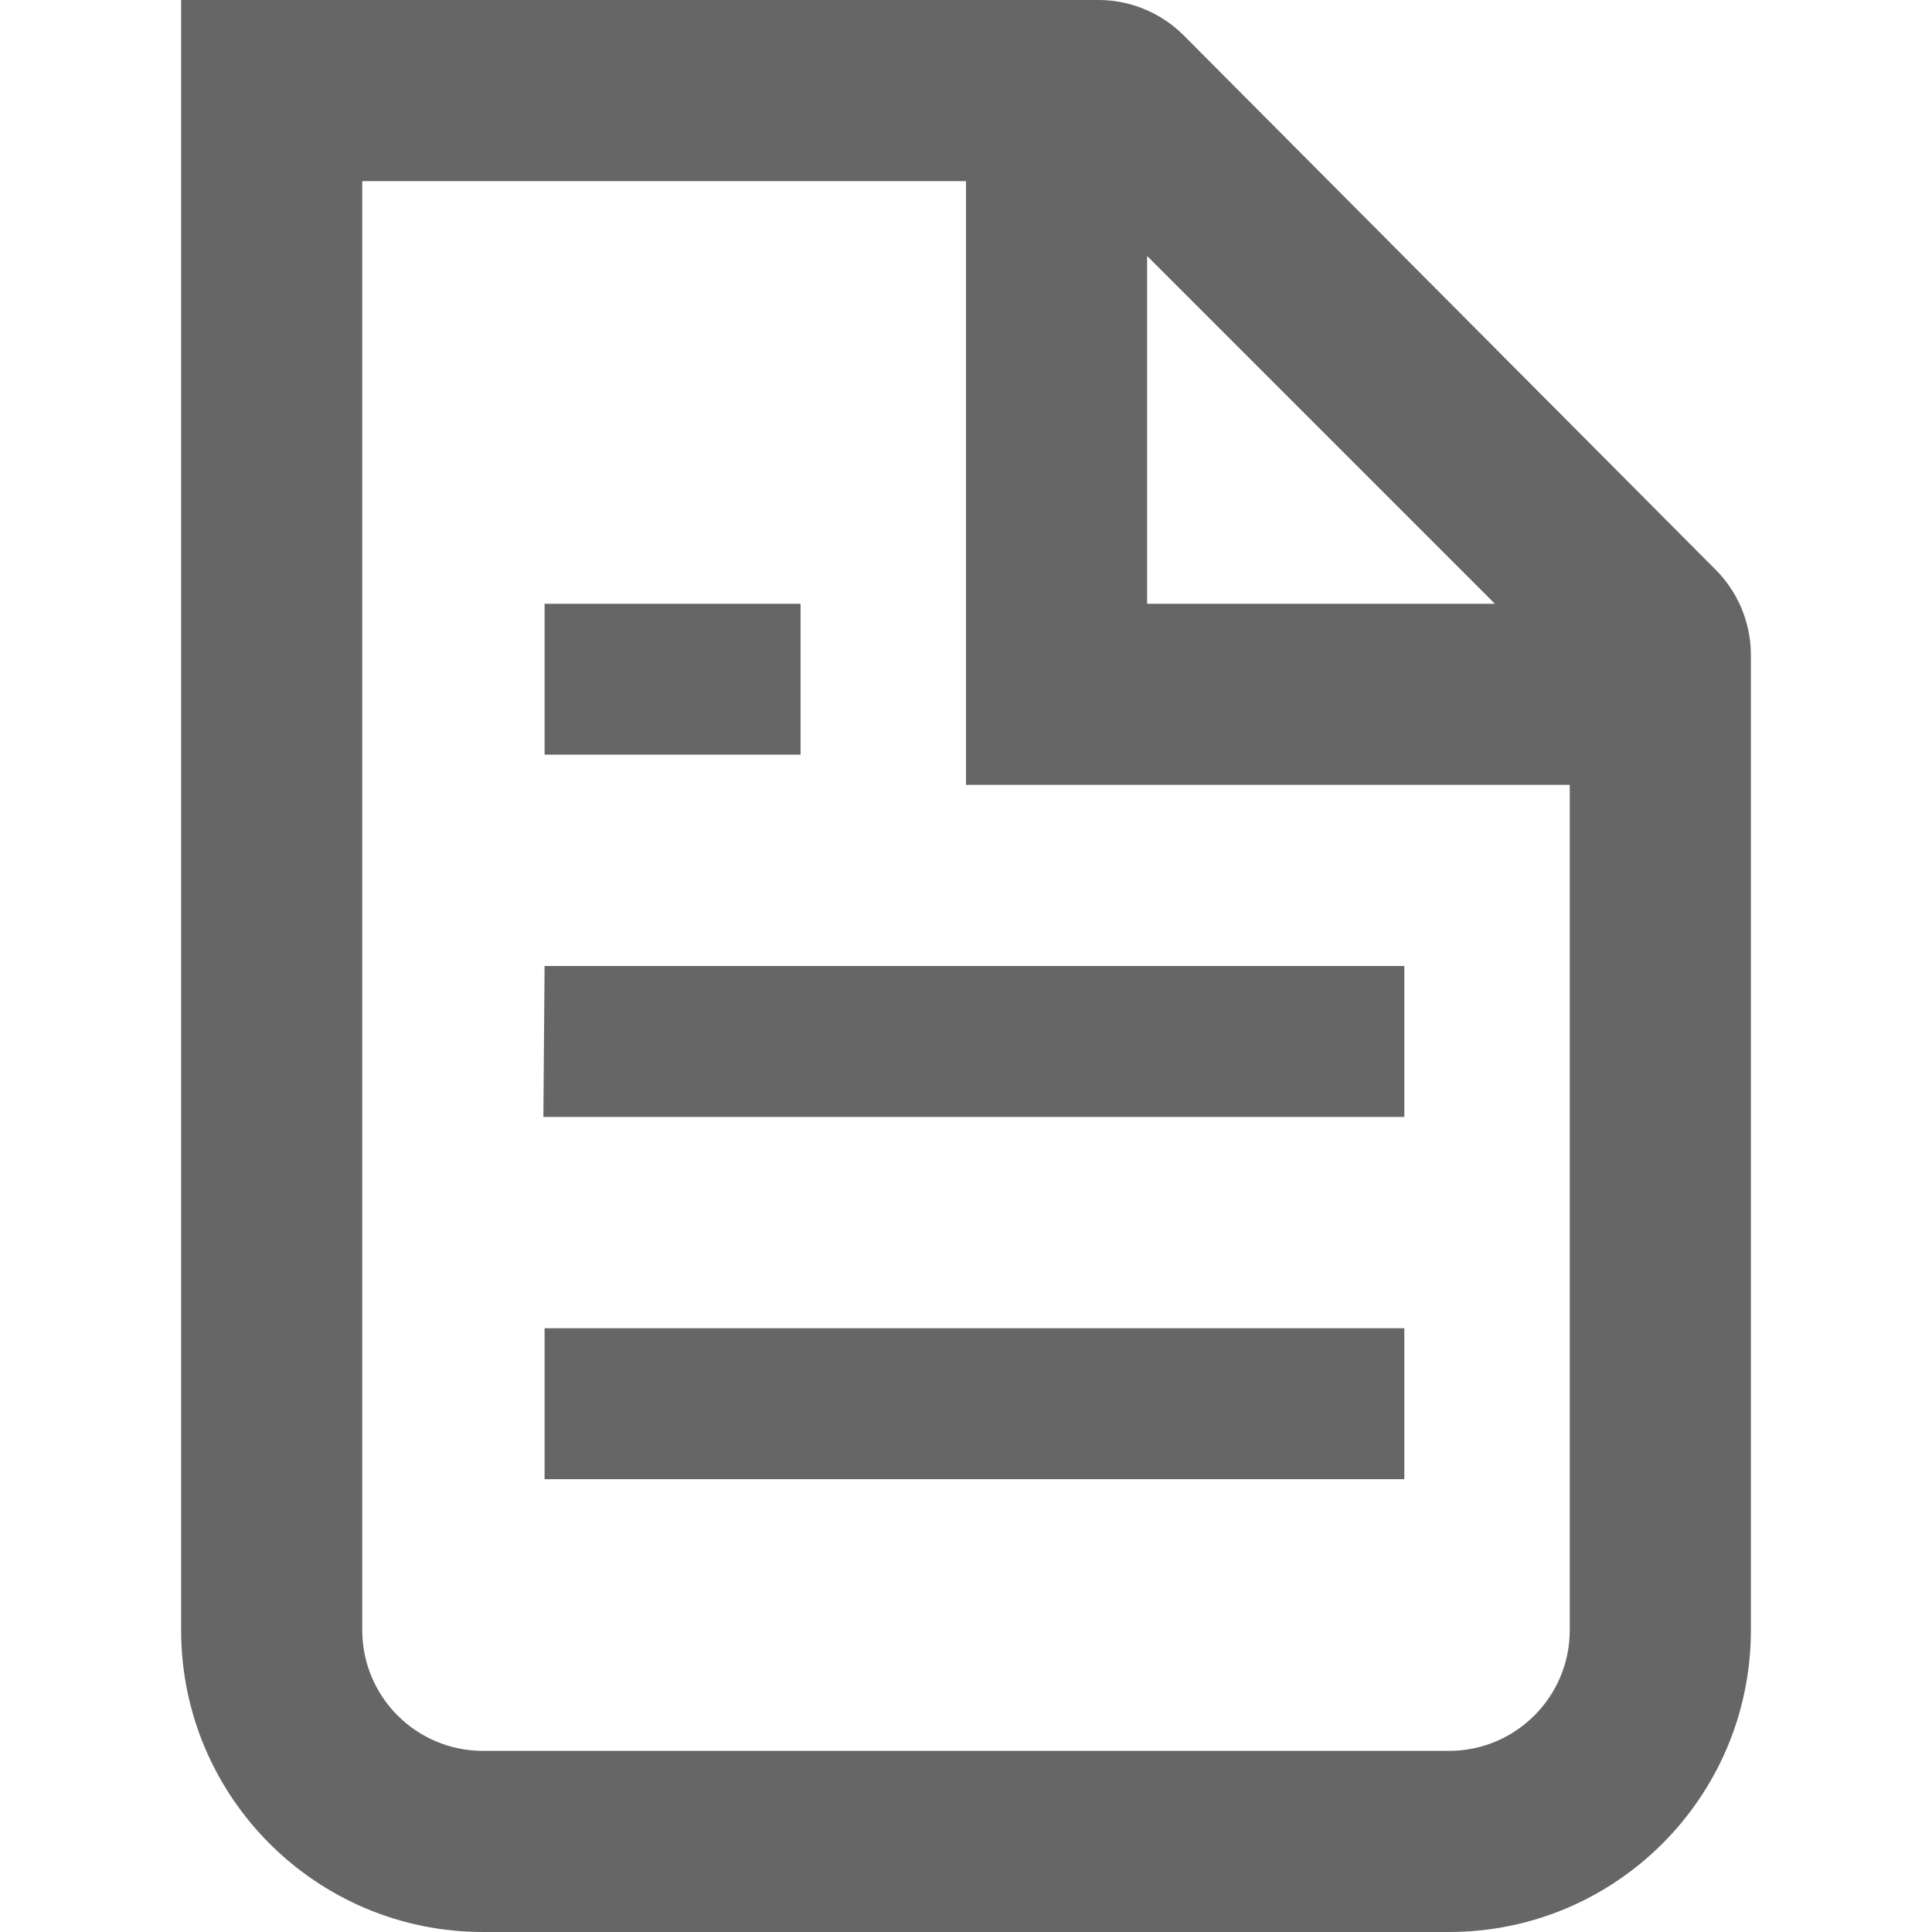
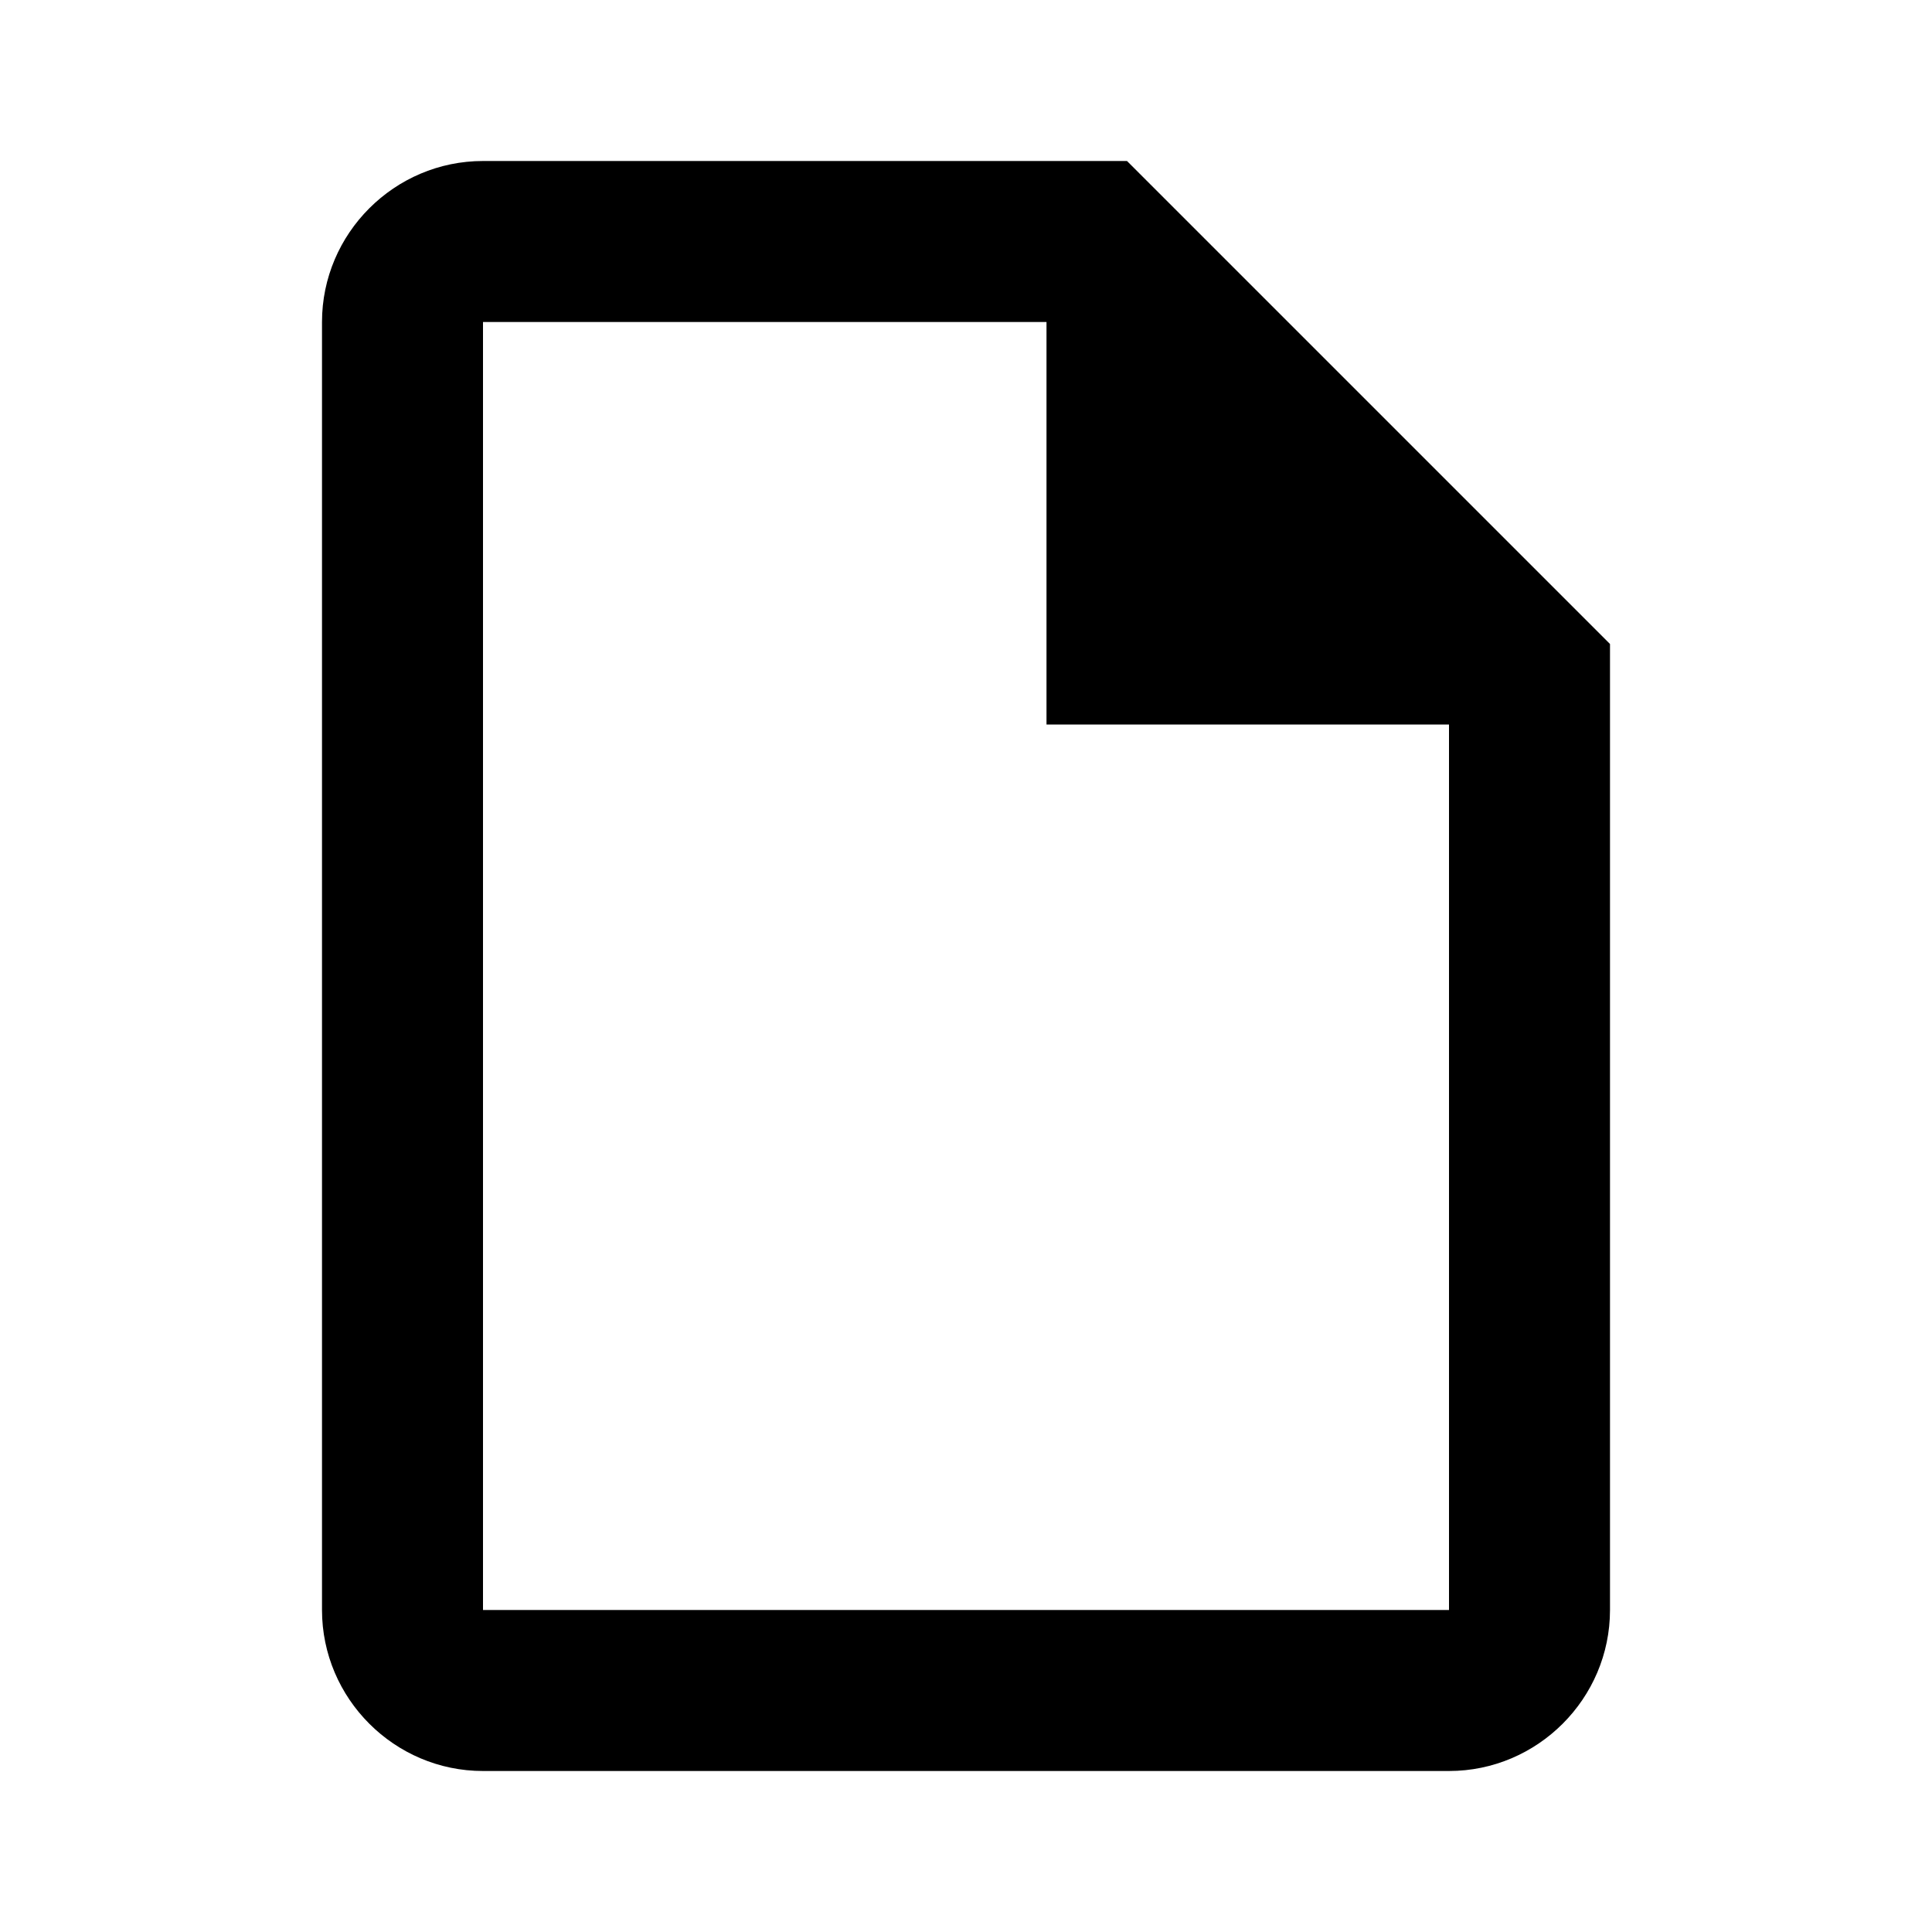
- <svg xmlns="http://www.w3.org/2000/svg" fill="none" viewBox="0 0 16 16">
-   <path d="M14.5 13.5V5.41a1 1 0 0 0-.3-.7L9.8.29A1 1 0 0 0 9.08 0H1.5v13.5A2.5 2.5 0 0 0 4 16h8a2.5 2.5 0 0 0 2.5-2.5m-1.5 0v-7H8v-5H3v12a1 1 0 0 0 1 1h8a1 1 0 0 0 1-1M9.5 5V2.12L12.38 5zM5.13 5h-.62v1.25h2.12V5zm-.62 3h7.12v1.25H4.5zm.62 3h-.62v1.25h7.12V11z" clip-rule="evenodd" fill="#666" fill-rule="evenodd" />
+ <svg xmlns="http://www.w3.org/2000/svg" viewBox="0 0 24 24" fill="currentColor" width="48" height="48">
+   <path d="M14 2H6c-1.1 0-2 .9-2 2v16c0 1.1.9 2 2 2h12c1.1 0 2-.9 2-2V8l-6-6zM6 20V4h7v5h5v11H6z" />
</svg>
